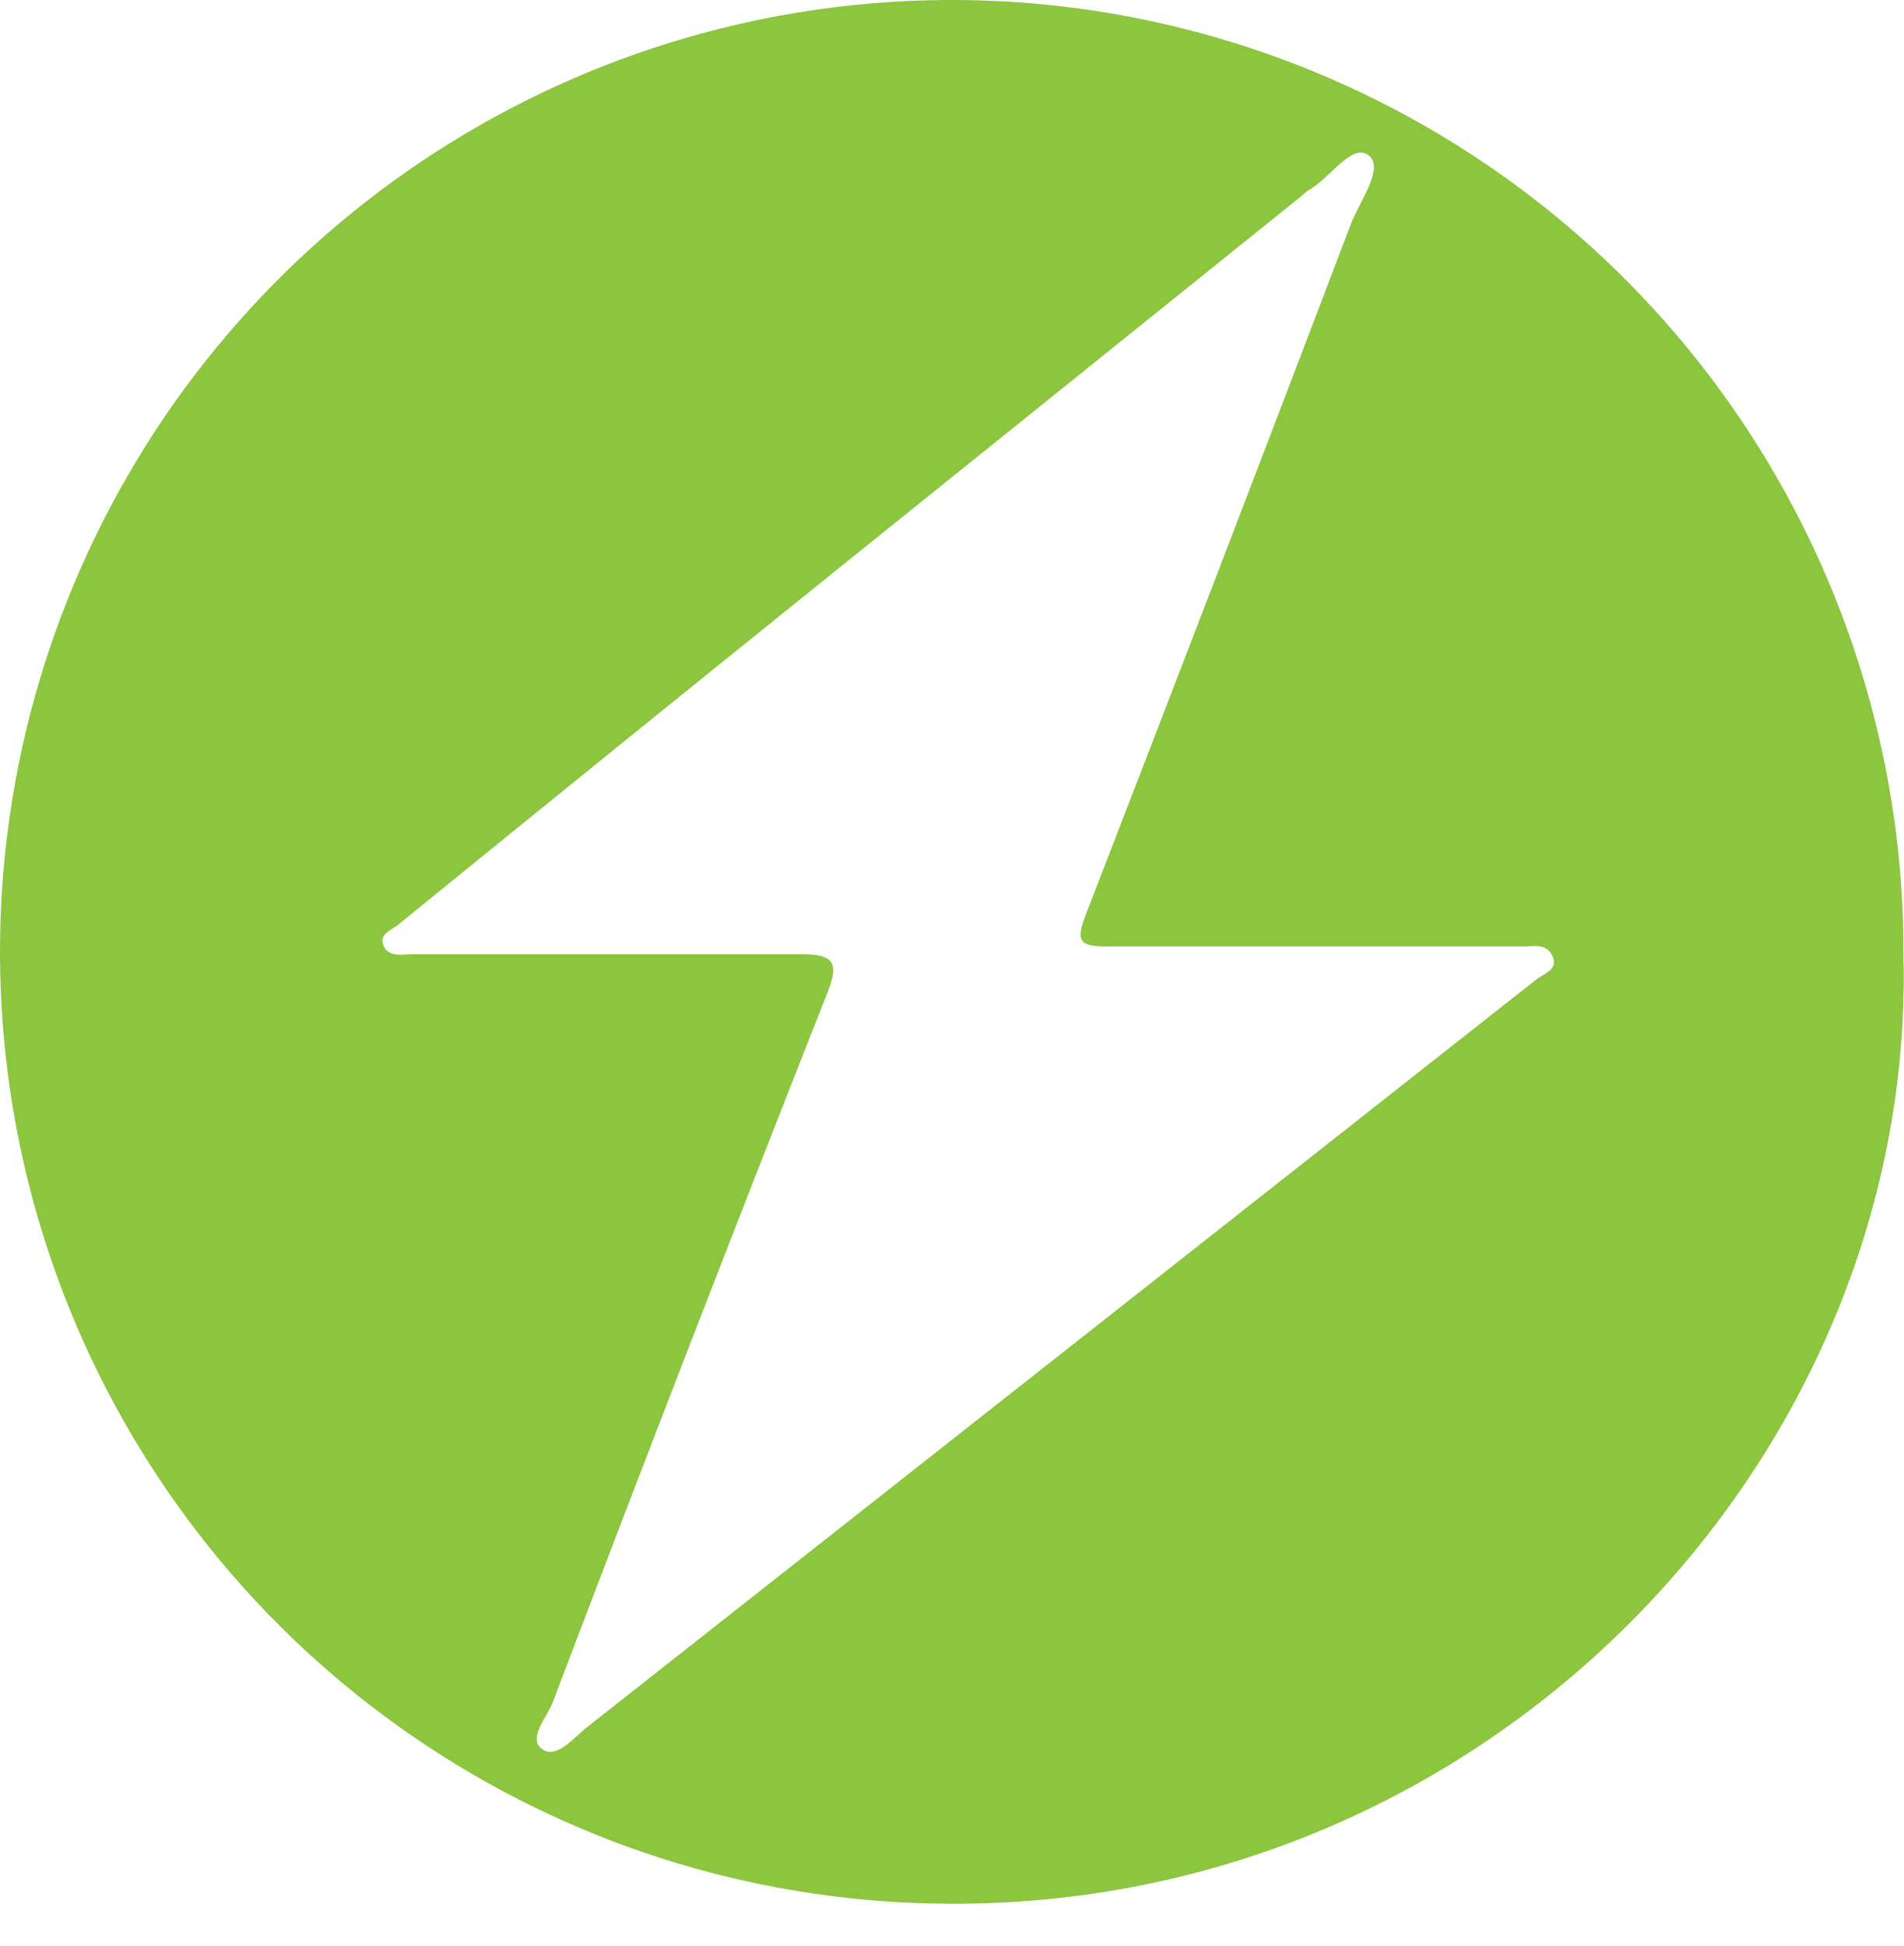
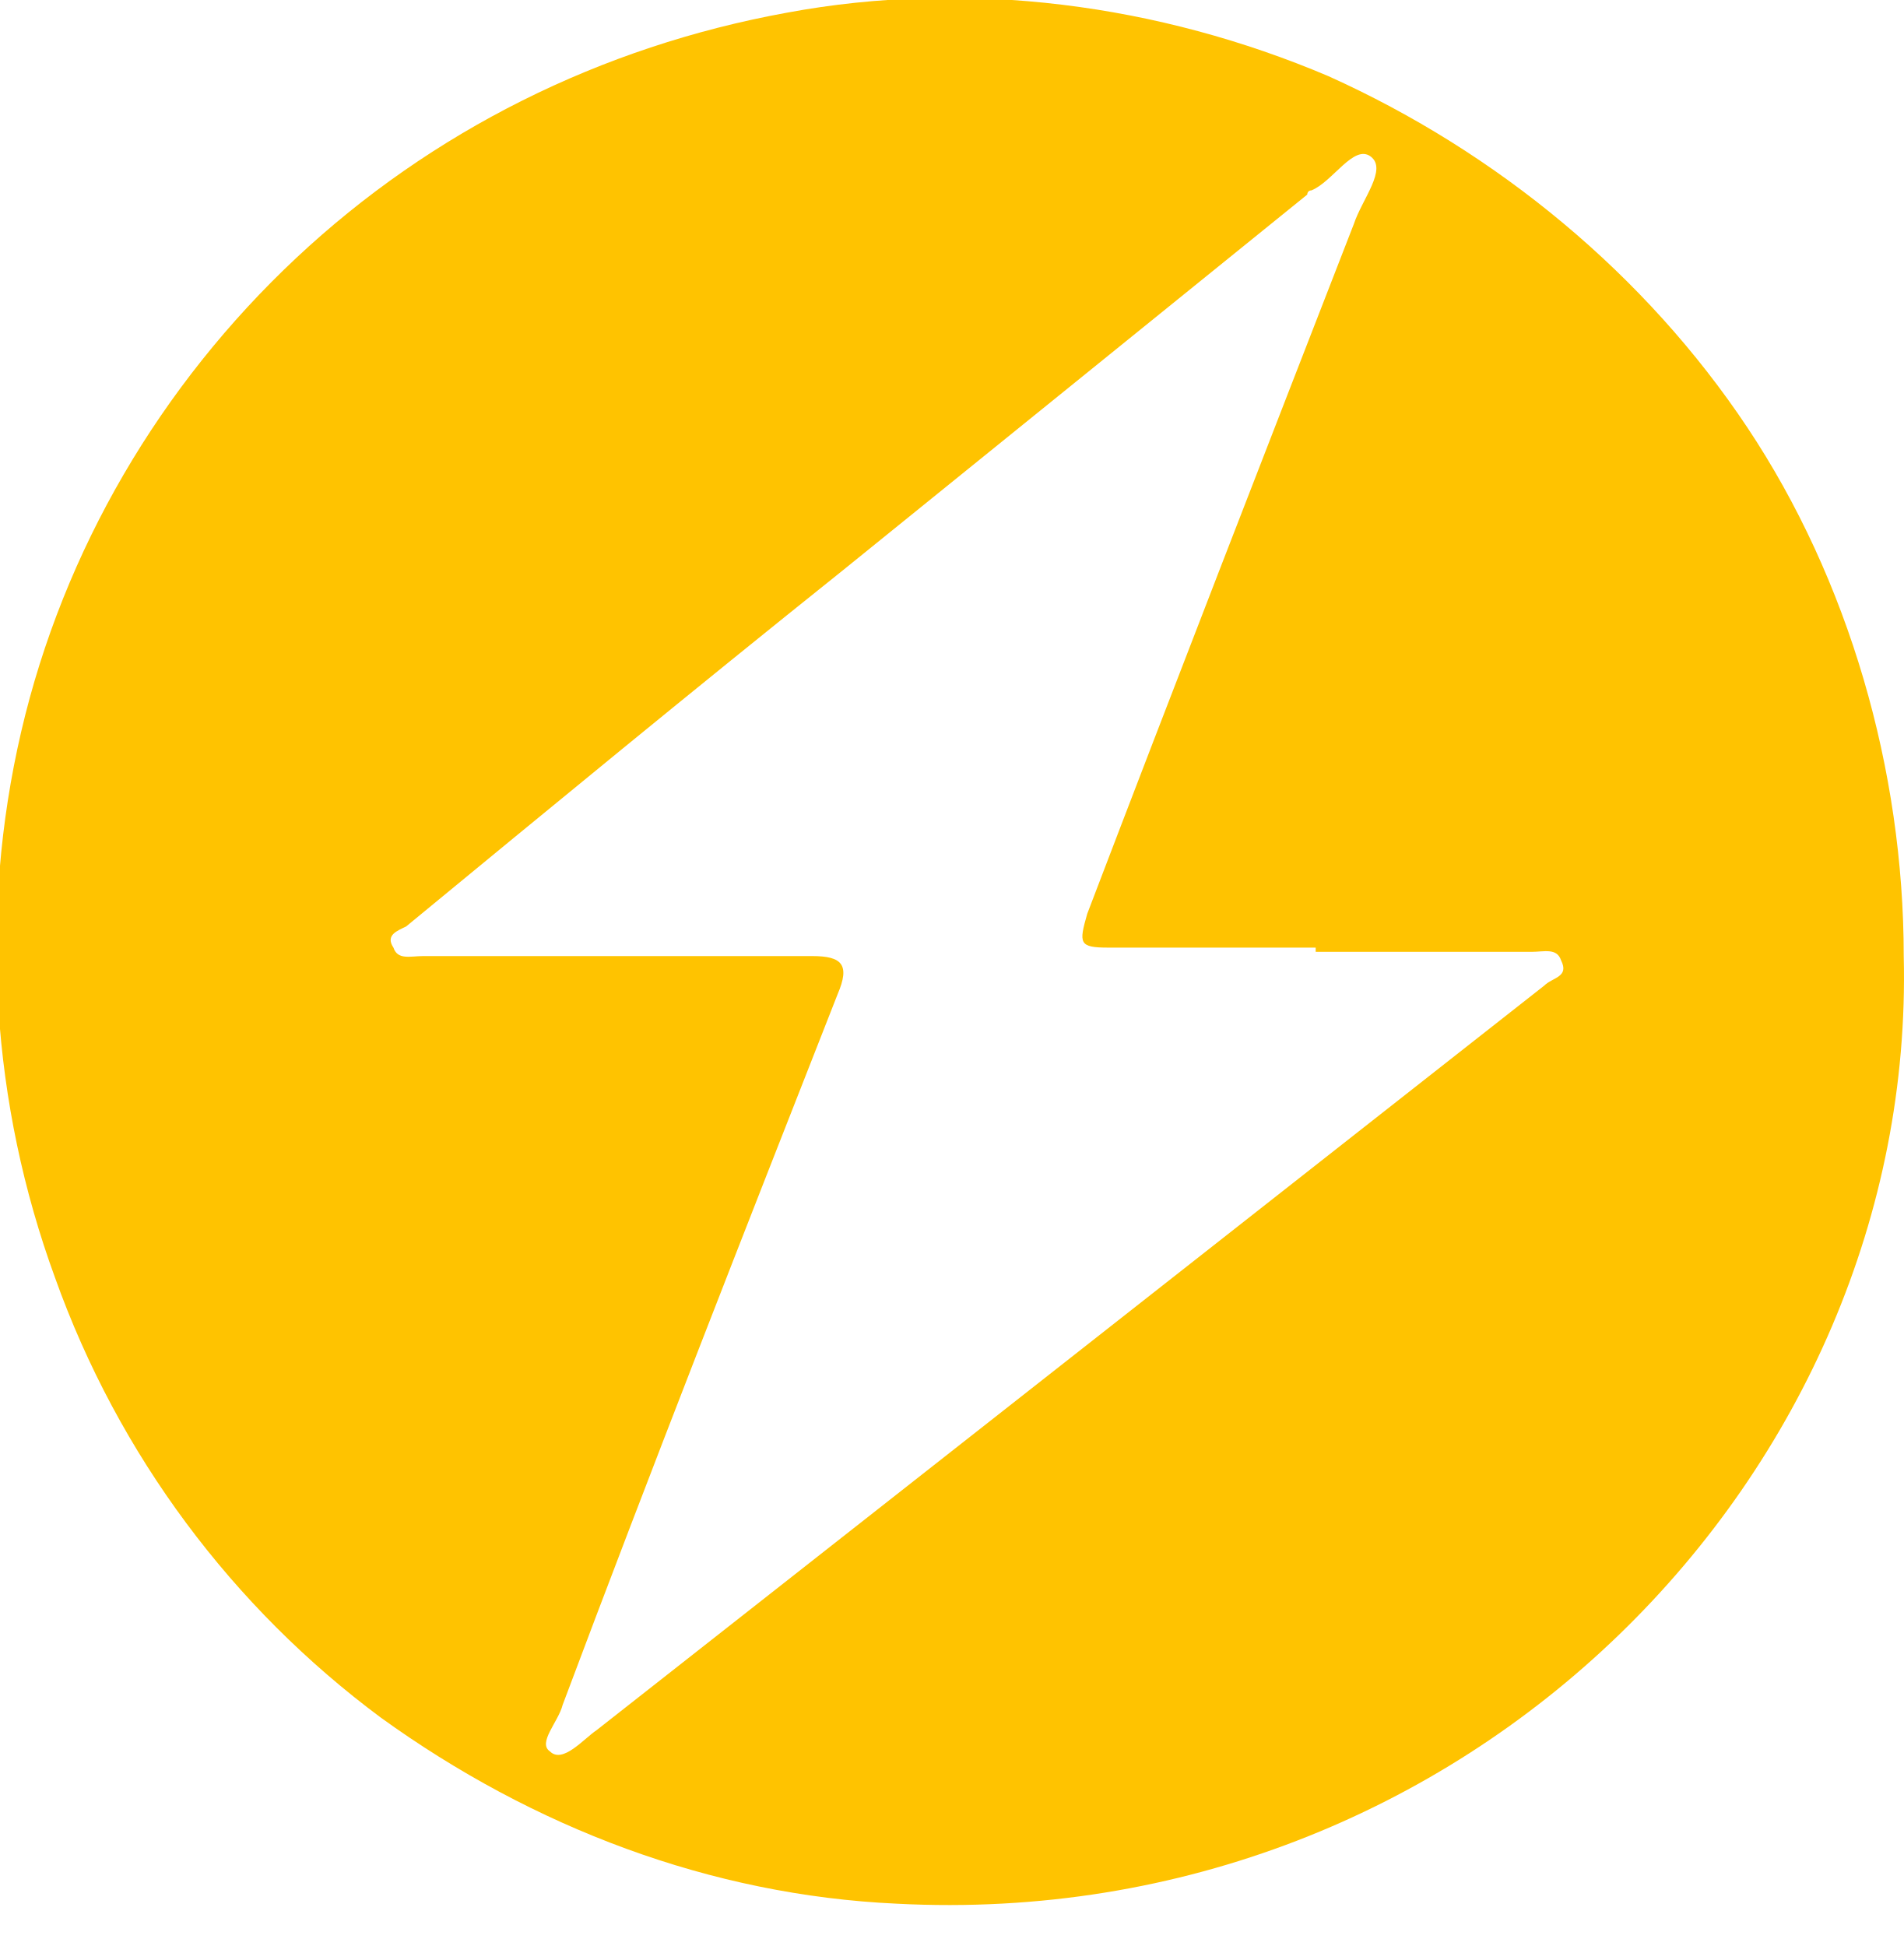
- <svg xmlns="http://www.w3.org/2000/svg" width="45" height="46" viewBox="0 0 45 46" fill="none">
-   <path d="M44.994 22.609C45.281 34.759 34.666 45.712 21.25 44.965C16.855 44.721 12.629 43.194 9.094 40.571C5.56 37.949 2.872 34.347 1.363 30.212C-0.146 26.078 -0.408 21.591 0.607 17.308C1.623 13.025 3.872 9.135 7.076 6.118C10.281 3.1 14.3 1.09 18.635 0.334C22.971 -0.422 27.433 0.111 31.469 1.867C35.505 3.622 38.937 6.522 41.341 10.209C43.745 13.896 45.016 18.207 44.994 22.609ZM31.087 22.373C29.451 22.373 27.815 22.373 26.168 22.373C25.514 22.373 25.422 22.251 25.667 21.616C27.78 16.162 29.867 10.728 31.925 5.314C32.13 4.762 32.743 3.964 32.345 3.668C31.946 3.371 31.424 4.24 30.913 4.506C30.863 4.544 30.815 4.585 30.77 4.629L19.746 13.496C16.29 16.278 12.844 19.067 9.408 21.862C9.234 21.995 8.948 22.087 9.07 22.363C9.193 22.639 9.52 22.557 9.755 22.557C12.823 22.557 15.891 22.557 18.959 22.557C19.685 22.557 19.849 22.741 19.562 23.457C17.36 29.035 15.196 34.626 13.069 40.23C12.936 40.588 12.465 41.089 12.813 41.345C13.161 41.601 13.58 41.048 13.907 40.803L36.292 23.171C36.476 23.018 36.844 22.926 36.701 22.609C36.558 22.291 36.272 22.373 36.016 22.373H31.087Z" fill="#8CC63F" />
+ <svg xmlns="http://www.w3.org/2000/svg" version="1.1" id="Layer_1" x="0px" y="0px" viewBox="0 0 45 46" style="enable-background:new 0 0 45 46;" xml:space="preserve">
+   <style type="text/css">
+ 	.st0{fill:#FFC300;}
+ </style>
+   <path class="st0" d="M45,22.6C45.3,34.8,34.7,45.7,21.2,45c-4.4-0.2-8.6-1.8-12.2-4.4c-3.5-2.6-6.2-6.2-7.7-10.4  c-1.5-4.1-1.8-8.6-0.8-12.9c1-4.3,3.3-8.2,6.5-11.2c3.2-3,7.2-5,11.6-5.8c4.3-0.8,8.8-0.2,12.8,1.5c4,1.8,7.5,4.7,9.9,8.3  S45,18.2,45,22.6z M31.1,22.4c-1.6,0-3.3,0-4.9,0c-0.7,0-0.7-0.1-0.5-0.8c2.1-5.5,4.2-10.9,6.3-16.3c0.2-0.6,0.8-1.3,0.4-1.6  s-0.9,0.6-1.4,0.8c-0.1,0-0.1,0.1-0.1,0.1l-11,8.9c-3.5,2.8-6.9,5.6-10.3,8.4c-0.2,0.1-0.5,0.2-0.3,0.5c0.1,0.3,0.4,0.2,0.7,0.2  c3.1,0,6.1,0,9.2,0c0.7,0,0.9,0.2,0.6,0.9c-2.2,5.6-4.4,11.2-6.5,16.8c-0.1,0.4-0.6,0.9-0.3,1.1c0.3,0.3,0.8-0.3,1.1-0.5l22.4-17.6  c0.2-0.2,0.6-0.2,0.4-0.6c-0.1-0.3-0.4-0.2-0.7-0.2H31.1z" />
</svg>
